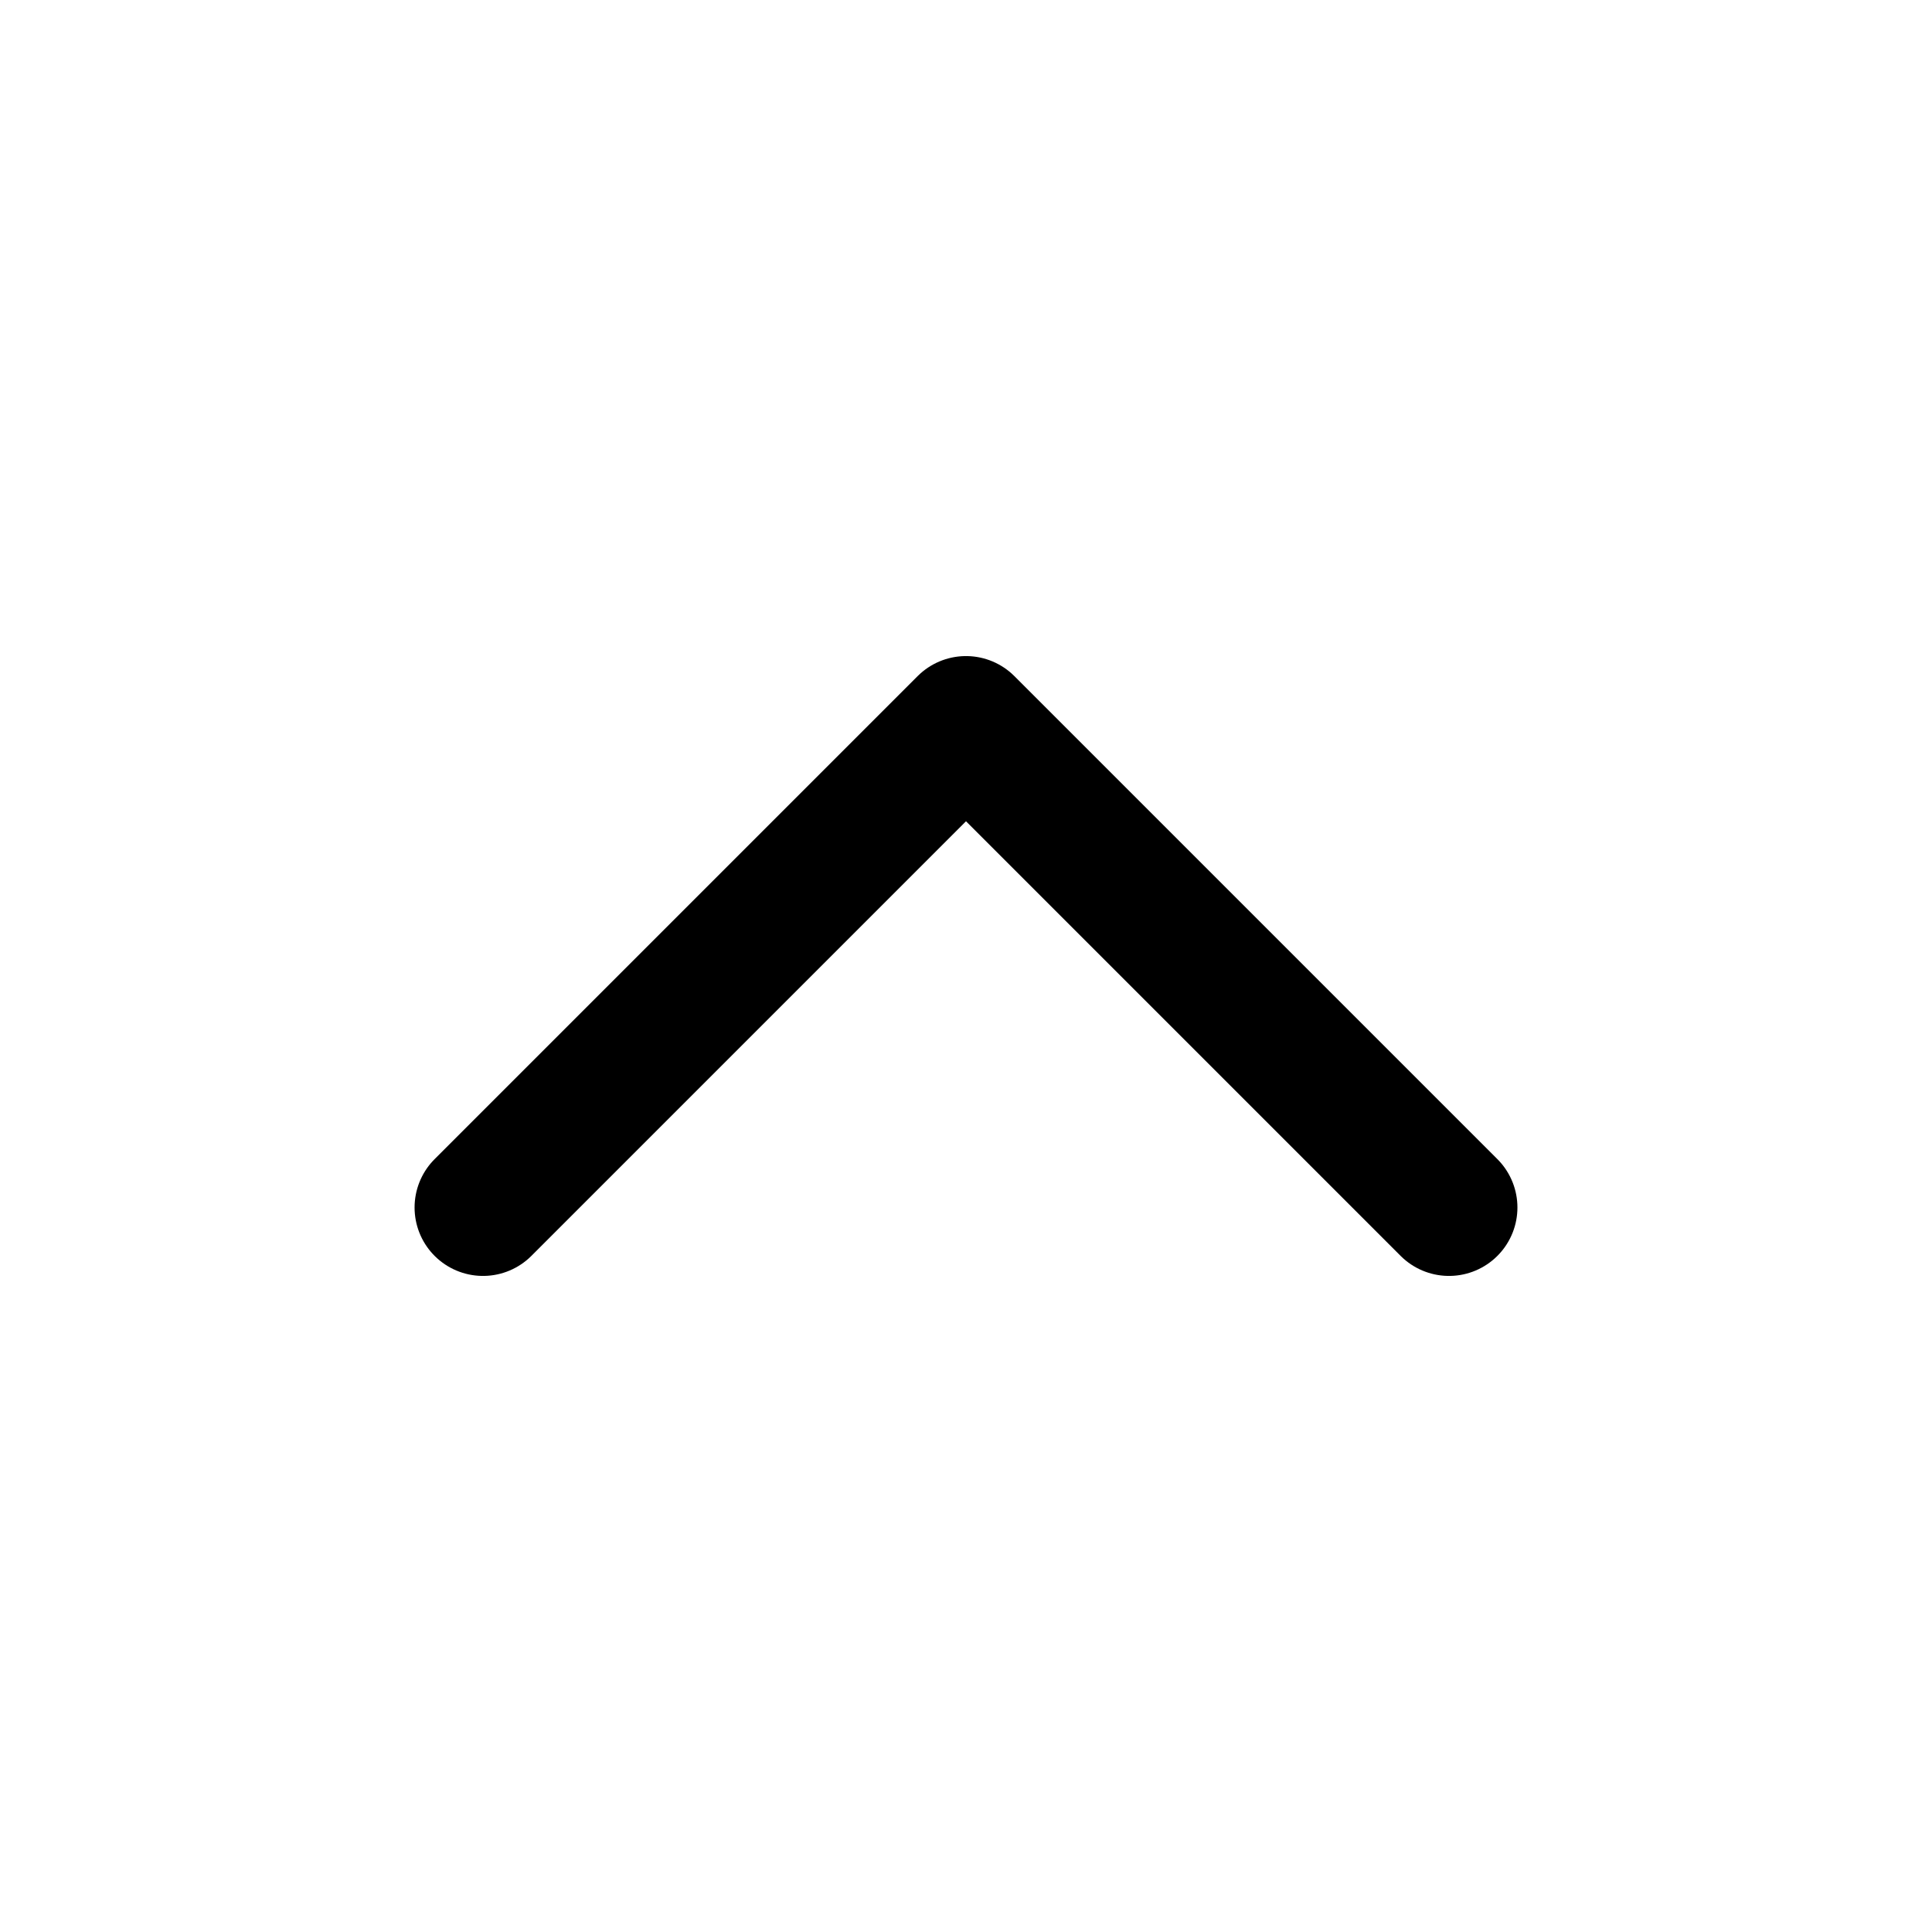
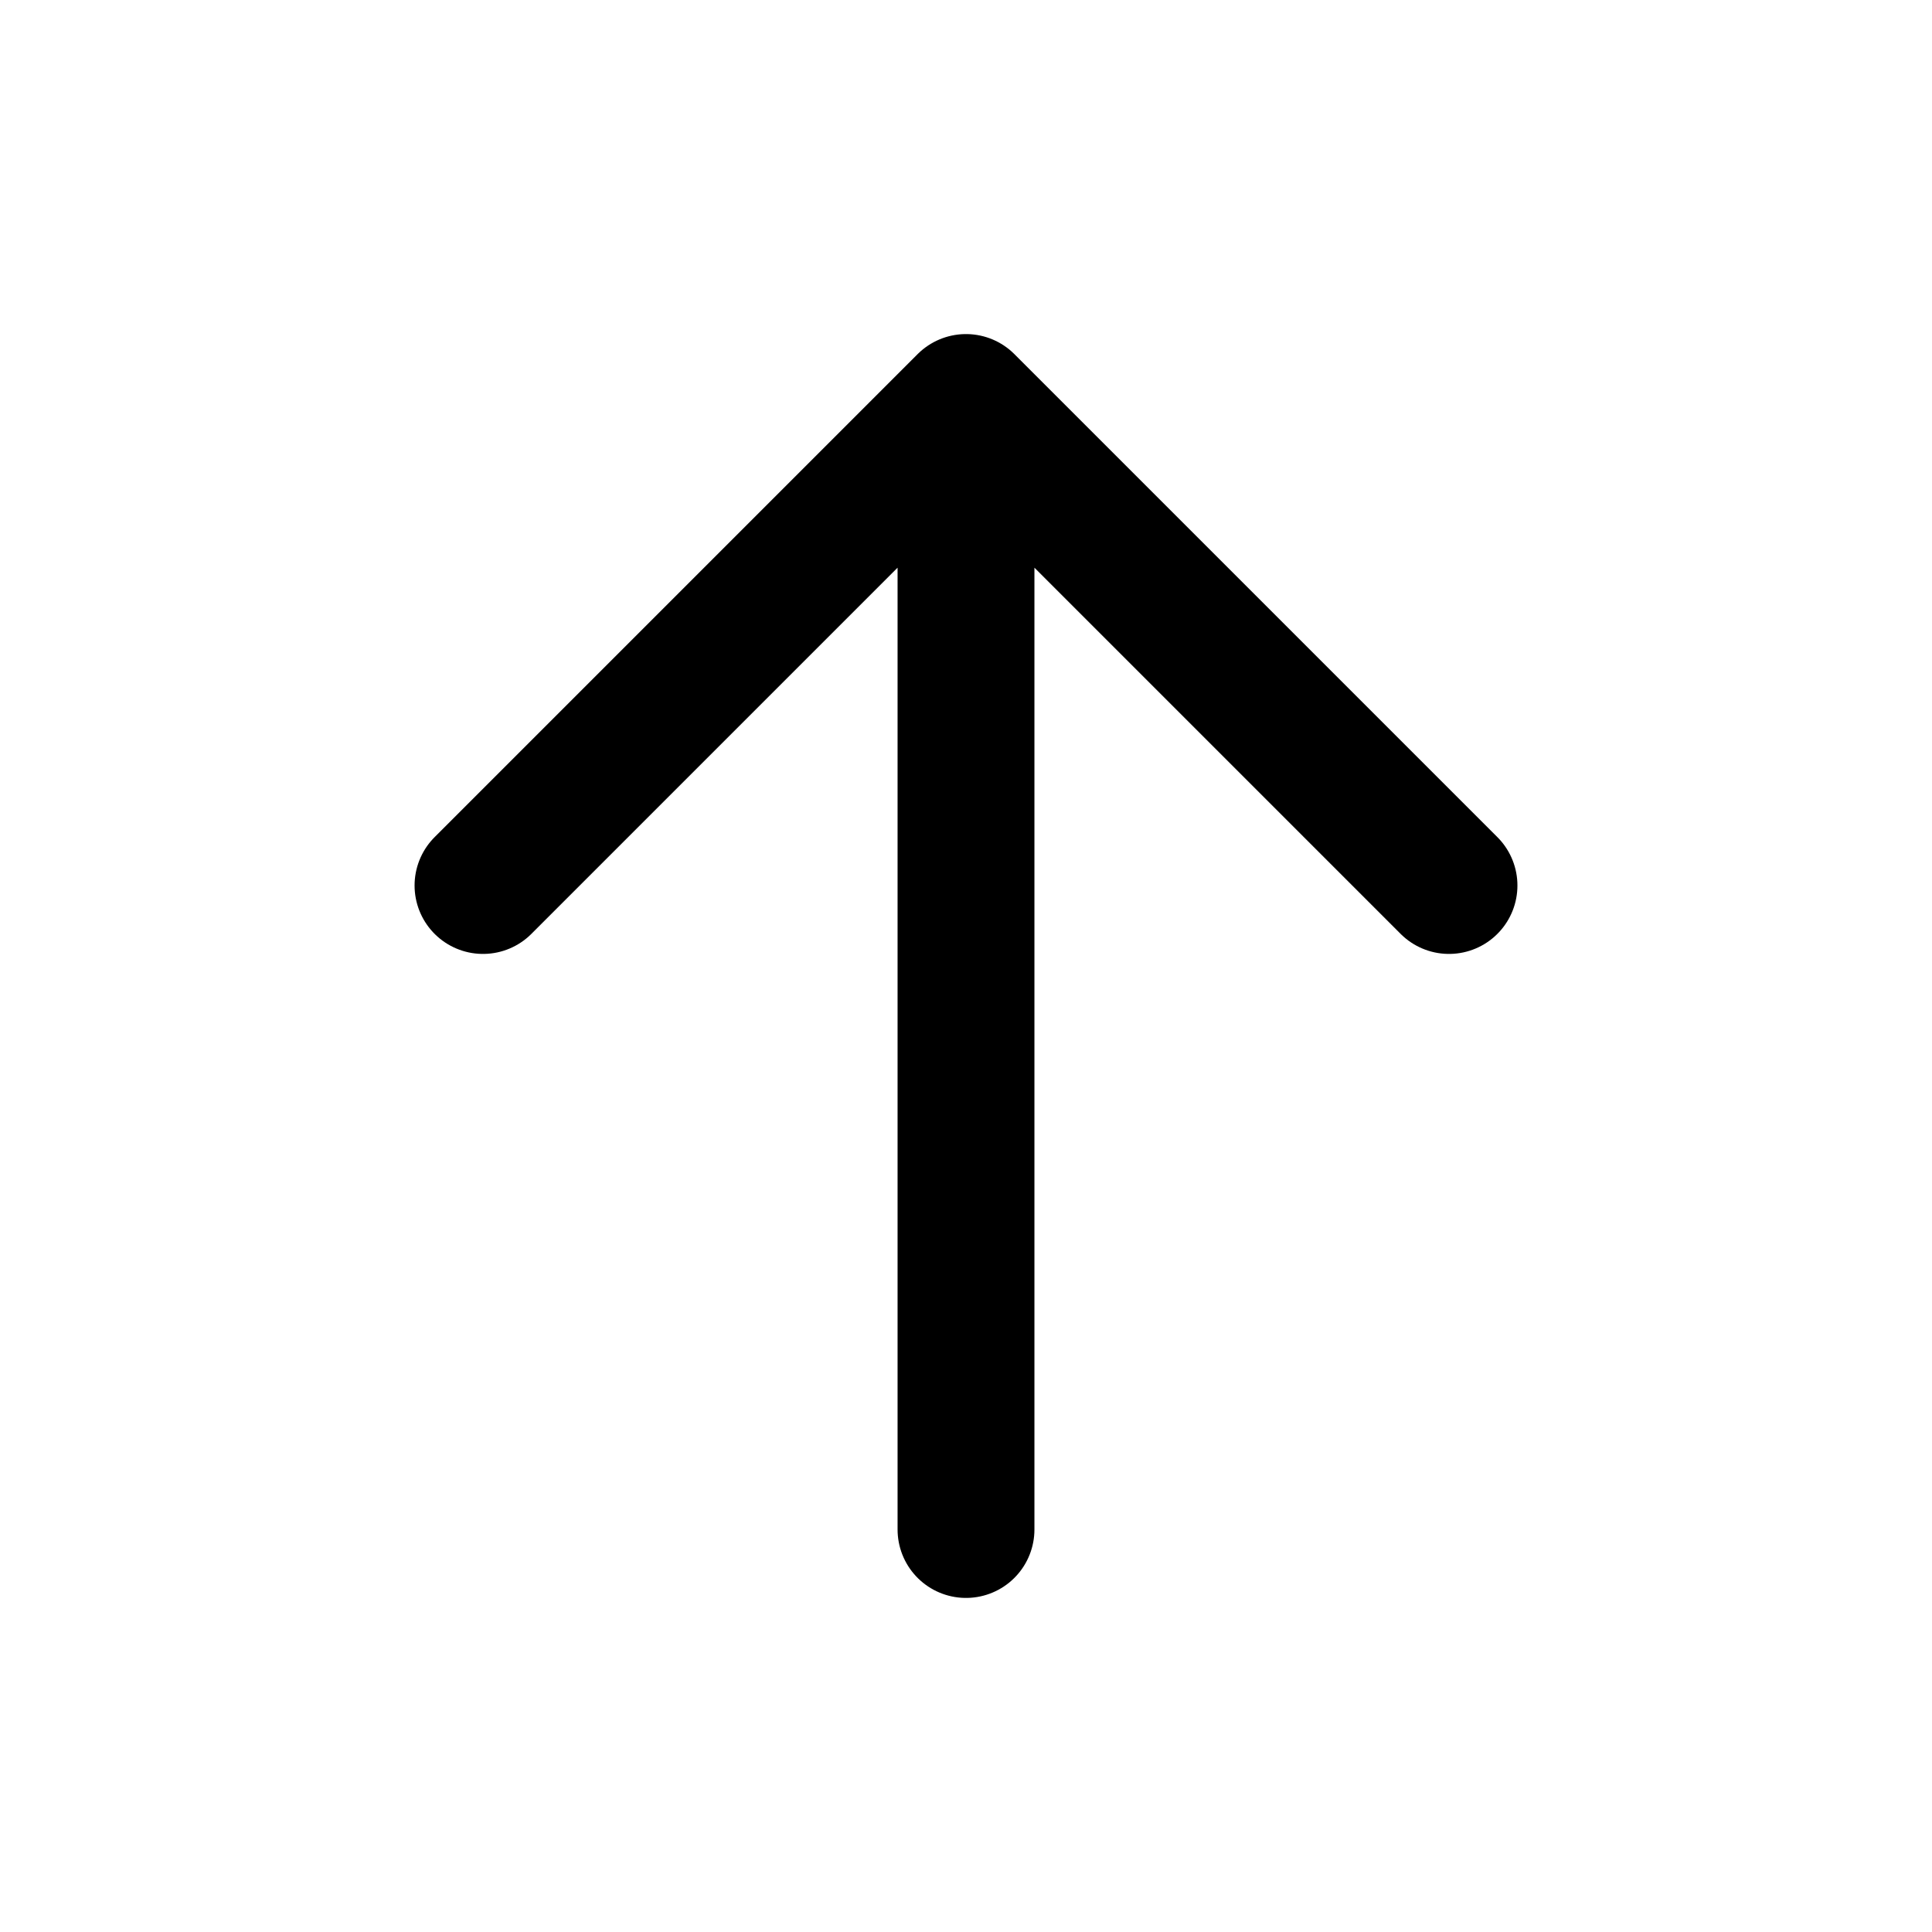
<svg xmlns="http://www.w3.org/2000/svg" width="24" height="24" viewBox="0 0 24 24" fill="none" stroke="#000000" stroke-width="1.7" stroke-linecap="round" stroke-linejoin="round">
-   <path d="m6 15 6-6 6 6" />
+   <path d="M12 19V5M6 11l6-6 6 6" />
</svg>
